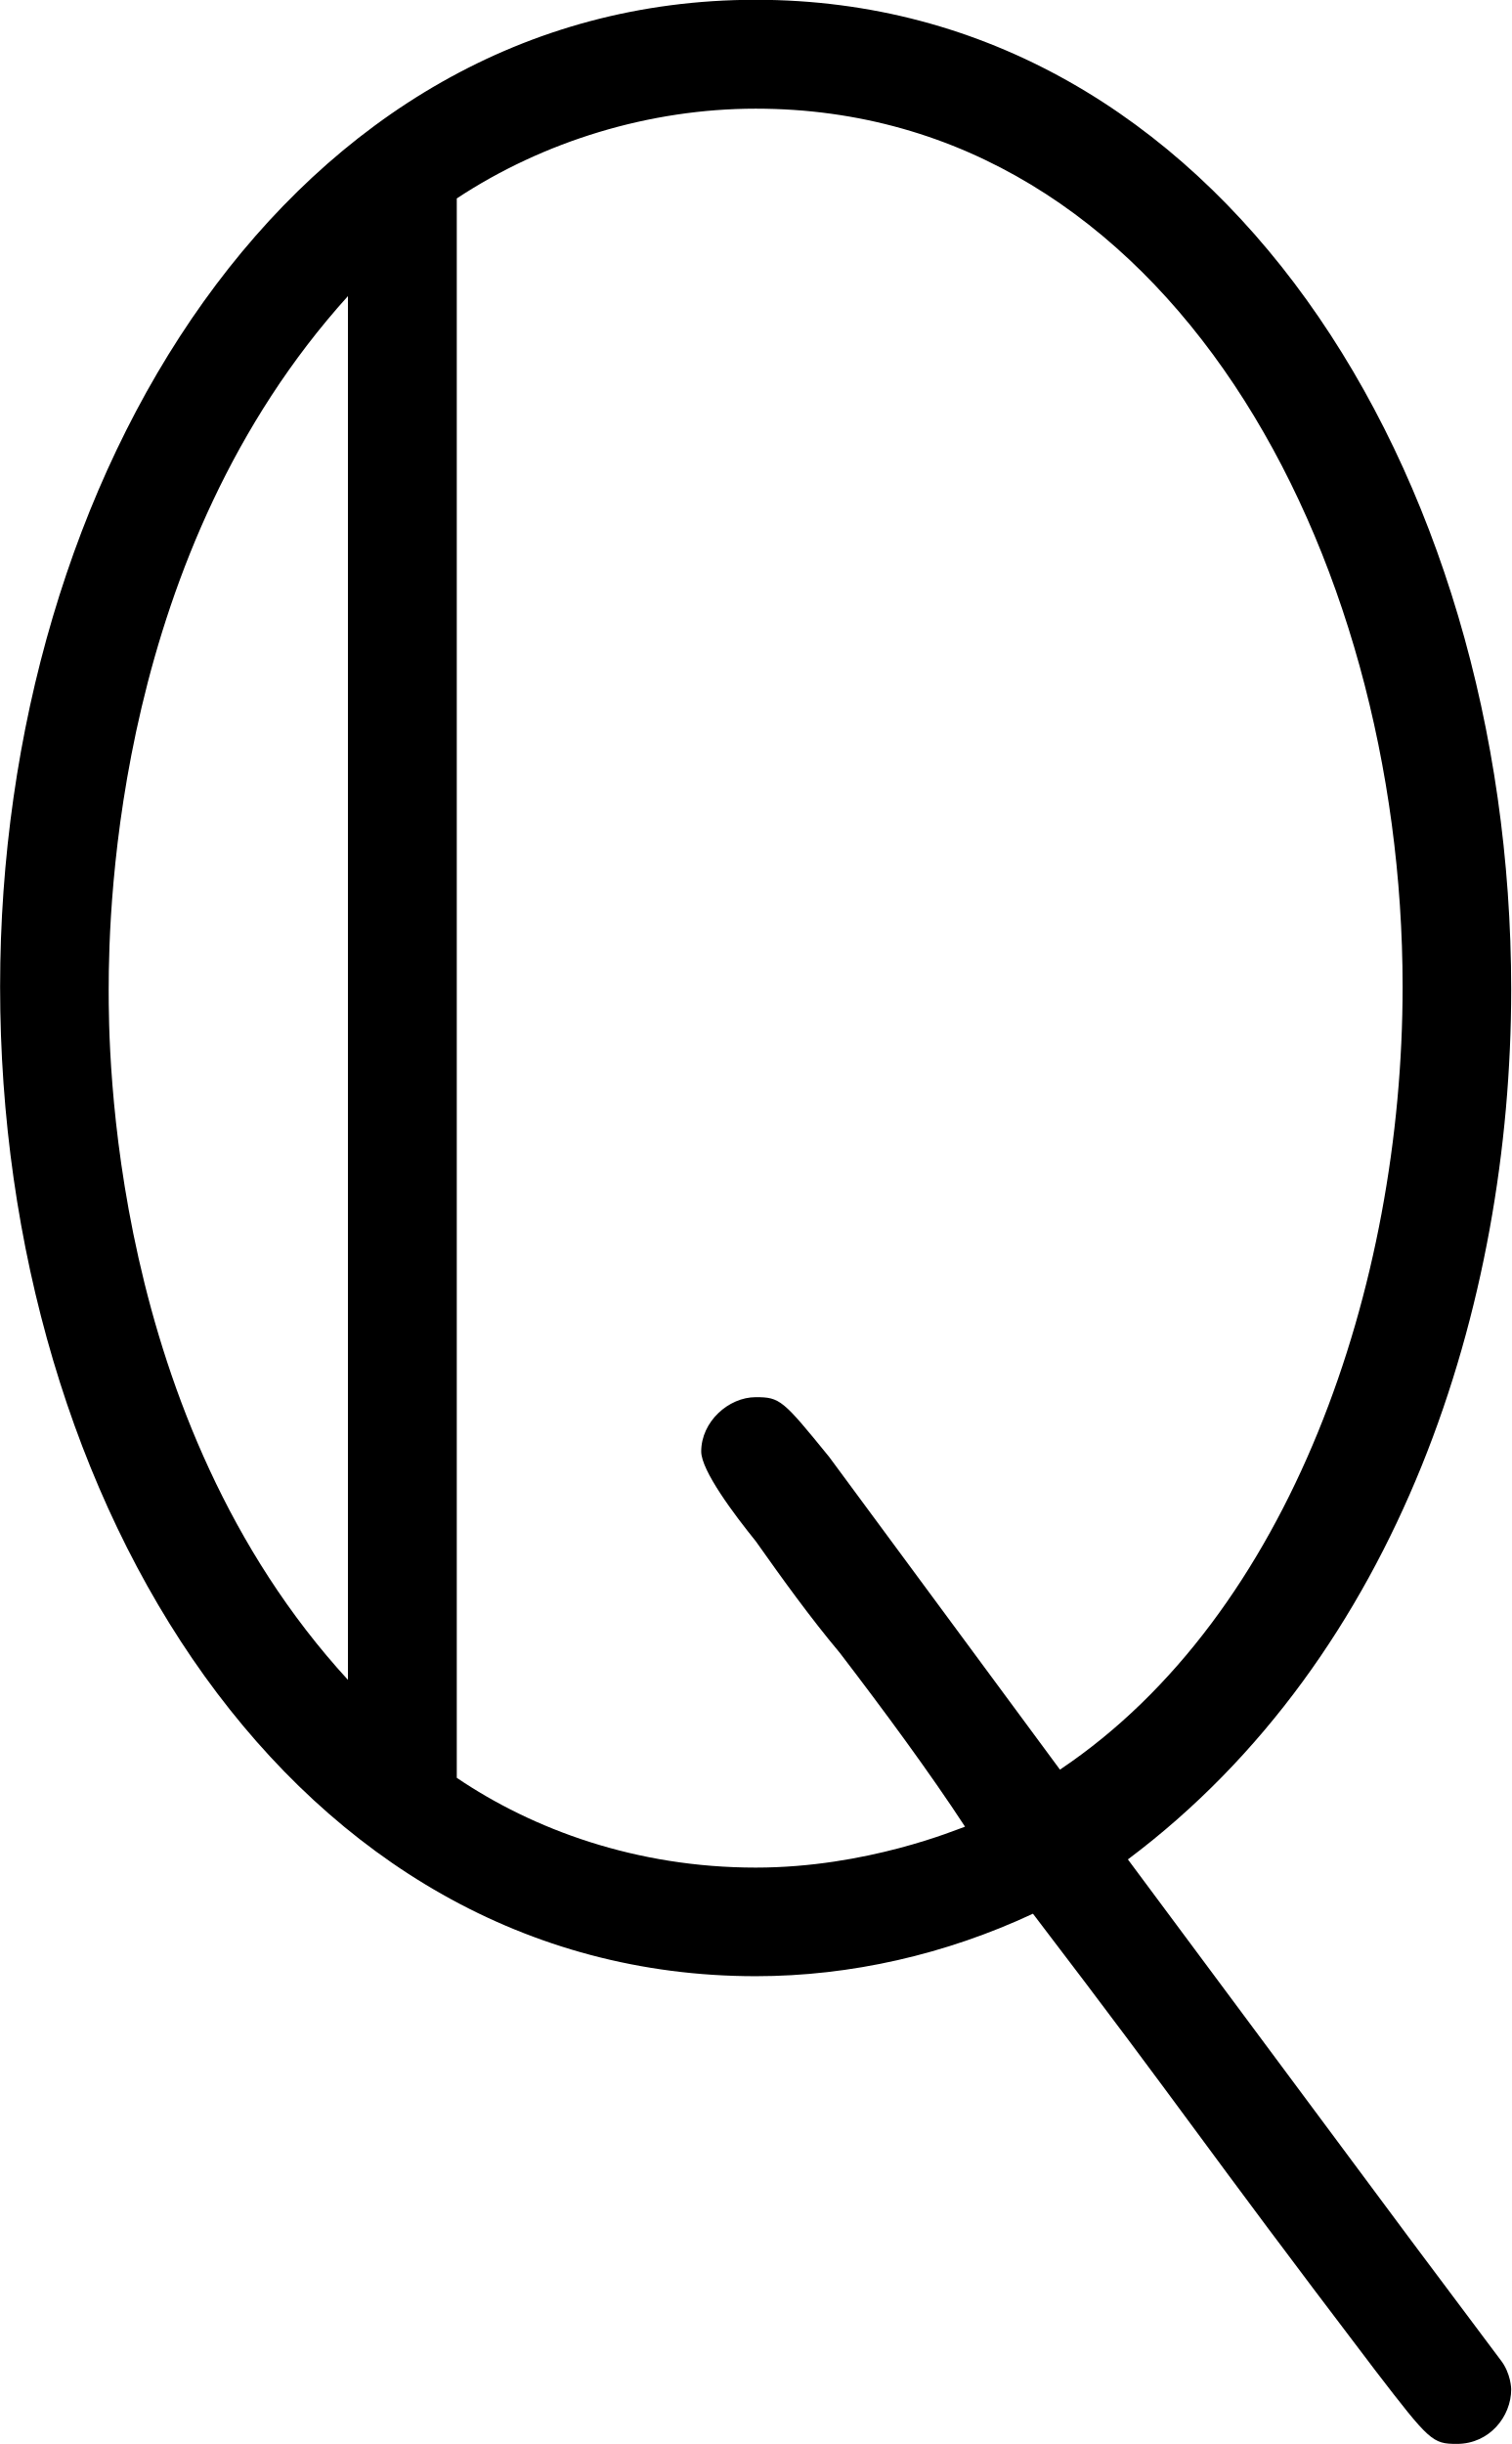
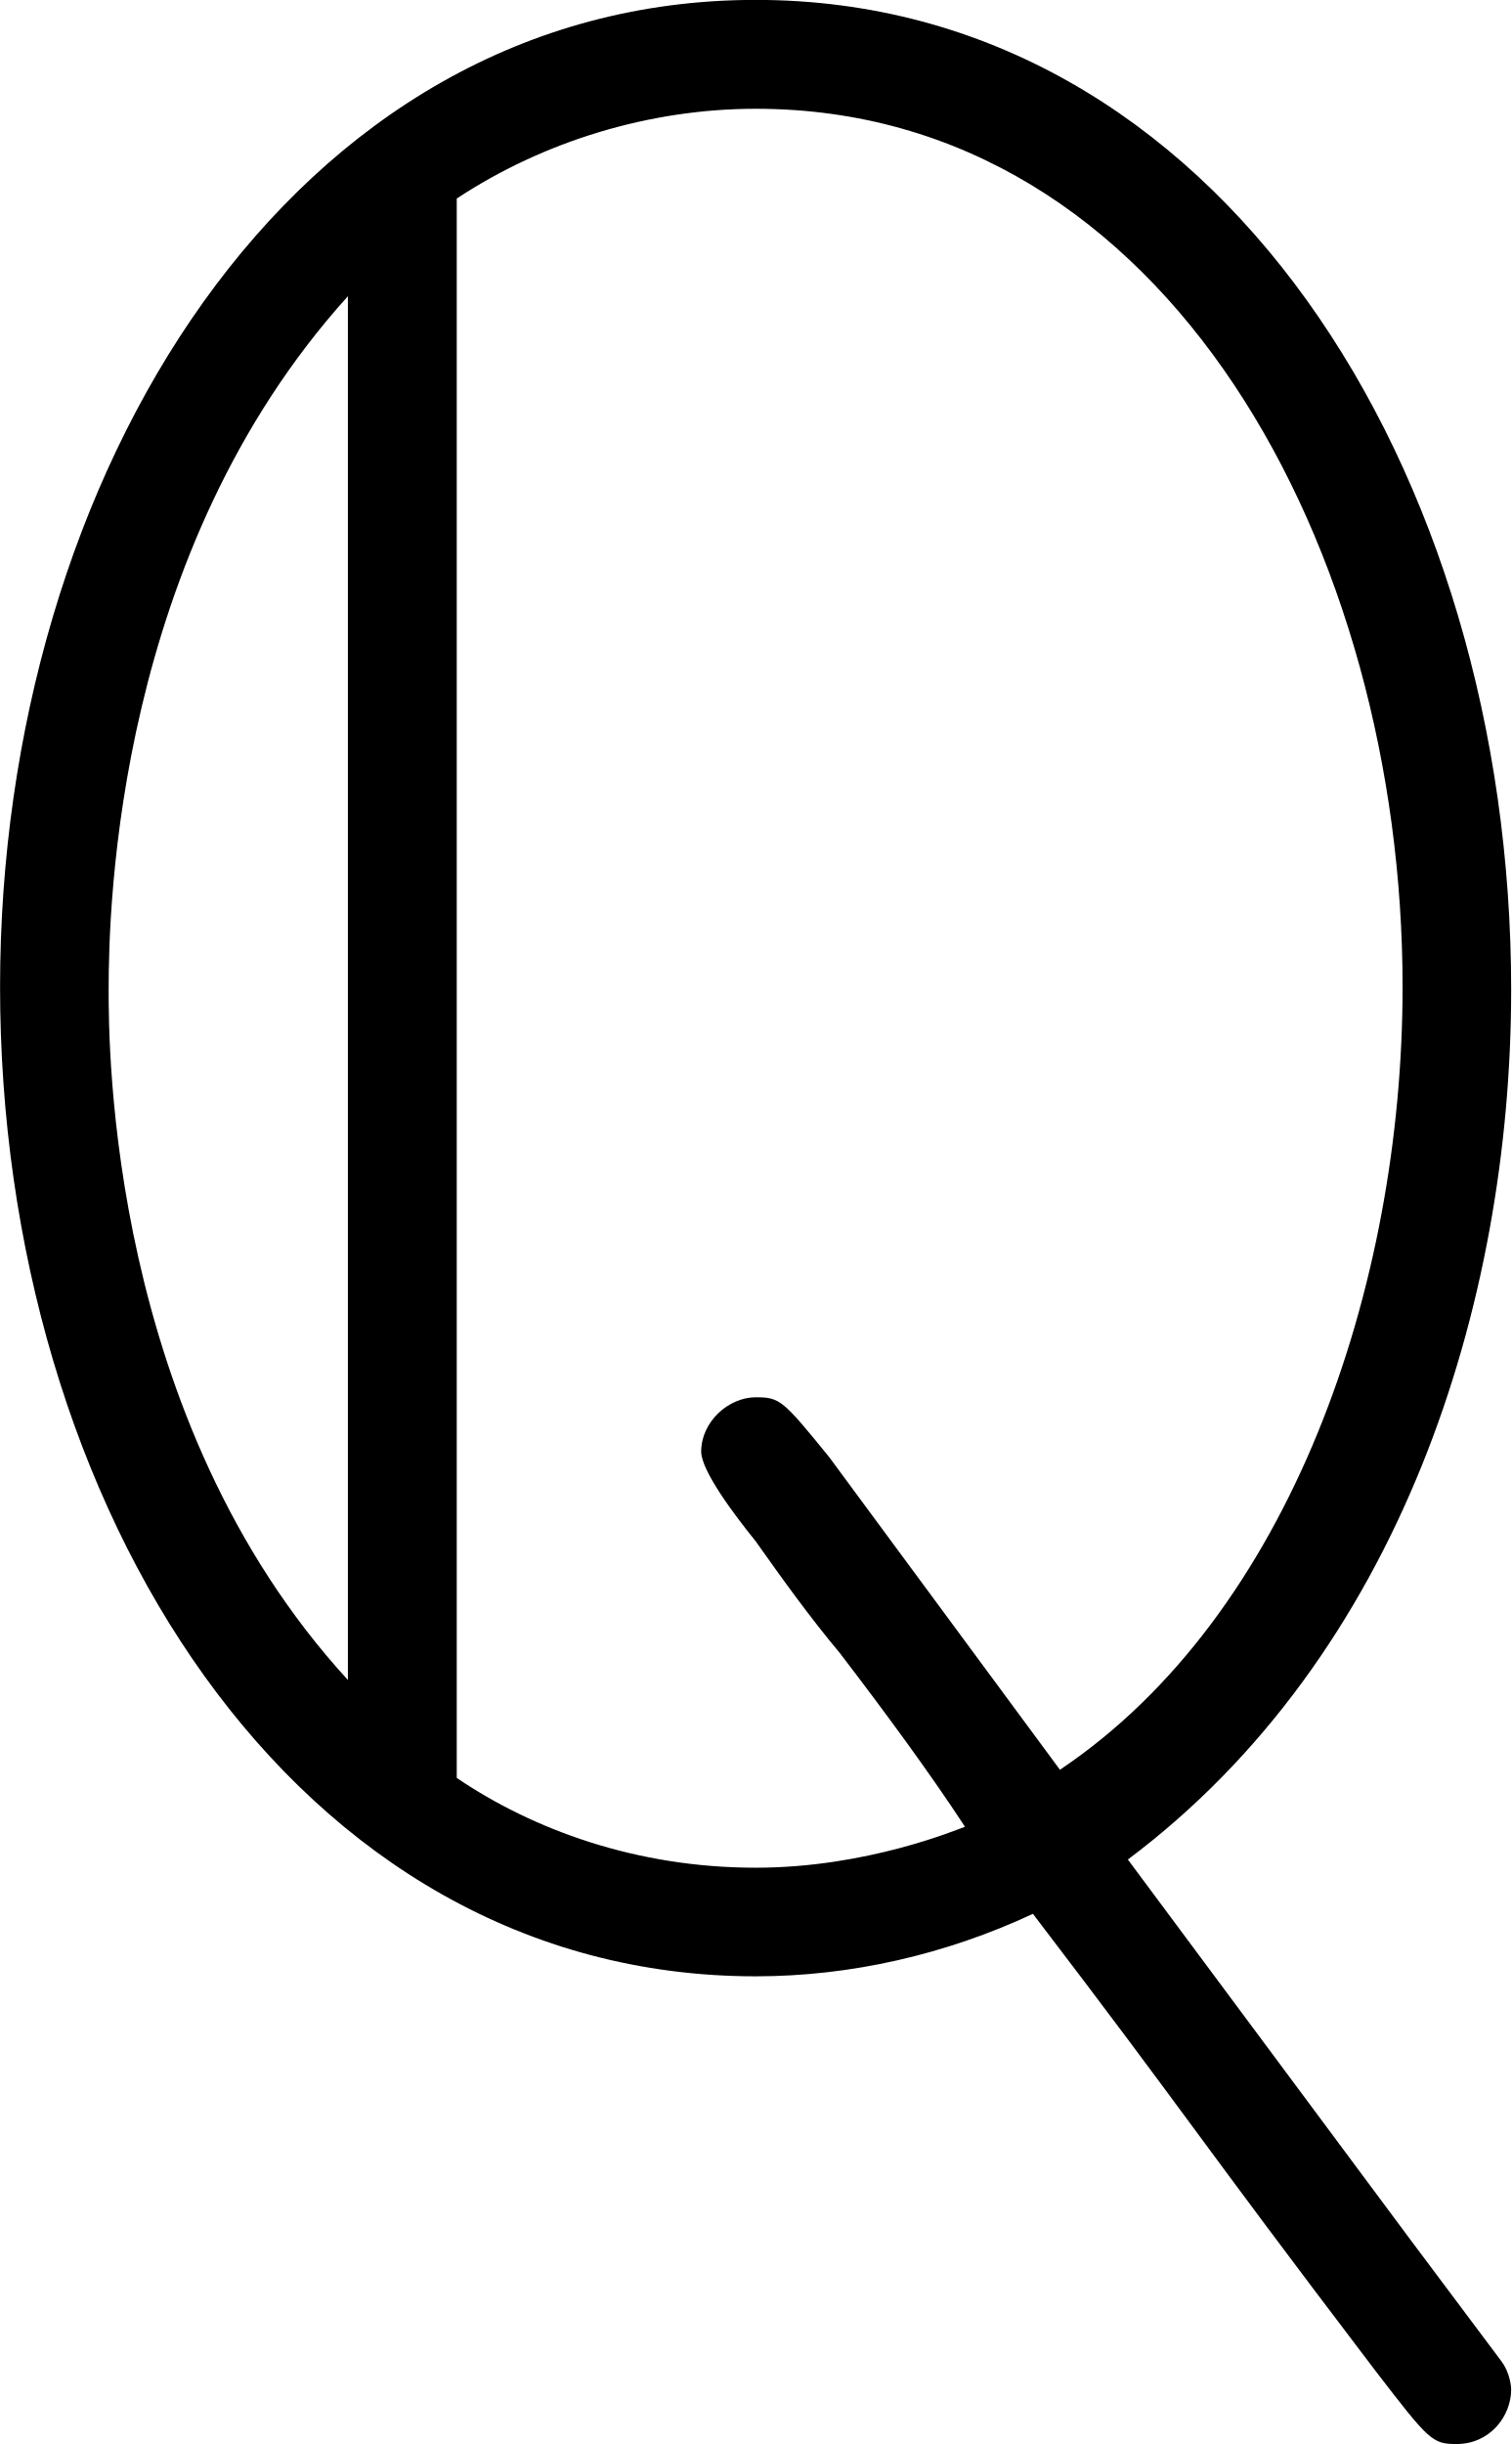
- <svg xmlns="http://www.w3.org/2000/svg" xmlns:xlink="http://www.w3.org/1999/xlink" version="1.1" width="11.435pt" height="18.489pt" viewBox="-28.876 21.305 11.435 18.489">
+ <svg xmlns="http://www.w3.org/2000/svg" xmlns:xlink="http://www.w3.org/1999/xlink" version="1.1" width="6.121pt" height="9.897pt" viewBox="-15.457 11.404 6.121 9.897">
  <defs>
    <path id="g0-3509" d="M6.087 1.733C6.087 1.733 6.087 1.674 6.047 1.624L5.719 1.186L4.682-.209C5.679-.956 6.087-2.242 6.087-3.397C6.087-5.3 5.011-7.024 3.318-7.024C1.614-7.024 .548-5.28 .548-3.407C.548-1.504 1.624 .219 3.318 .219C3.666 .219 4.015 .139 4.334-.01C4.912 .747 4.922 .787 5.589 1.664C5.788 1.923 5.798 1.933 5.888 1.933C6.007 1.933 6.087 1.833 6.087 1.733ZM1.823-.867C.946-1.823 .946-3.188 .946-3.397C.946-3.706 .976-5.001 1.823-5.938V-.867ZM5.689-3.407C5.689-2.311 5.28-1.106 4.433-.538L3.587-1.684C3.417-1.893 3.407-1.903 3.318-1.903C3.218-1.903 3.118-1.813 3.118-1.704C3.118-1.634 3.238-1.474 3.318-1.375C3.417-1.235 3.517-1.096 3.626-.966C3.786-.757 3.955-.528 4.085-.329C4.055-.319 3.726-.179 3.318-.179C2.879-.179 2.501-.319 2.222-.508V-6.296C2.54-6.506 2.929-6.625 3.318-6.625C4.832-6.625 5.689-5.001 5.689-3.407Z" />
  </defs>
-   <g id="page1" transform="matrix(2.064286 0 0 2.064286 0 0)">
+   <g id="page1" transform="matrix(1.105 0 0 1.105 0 0)">
    <use x="-14.536" y="17.344" xlink:href="#g0-3509" />
  </g>
</svg>
